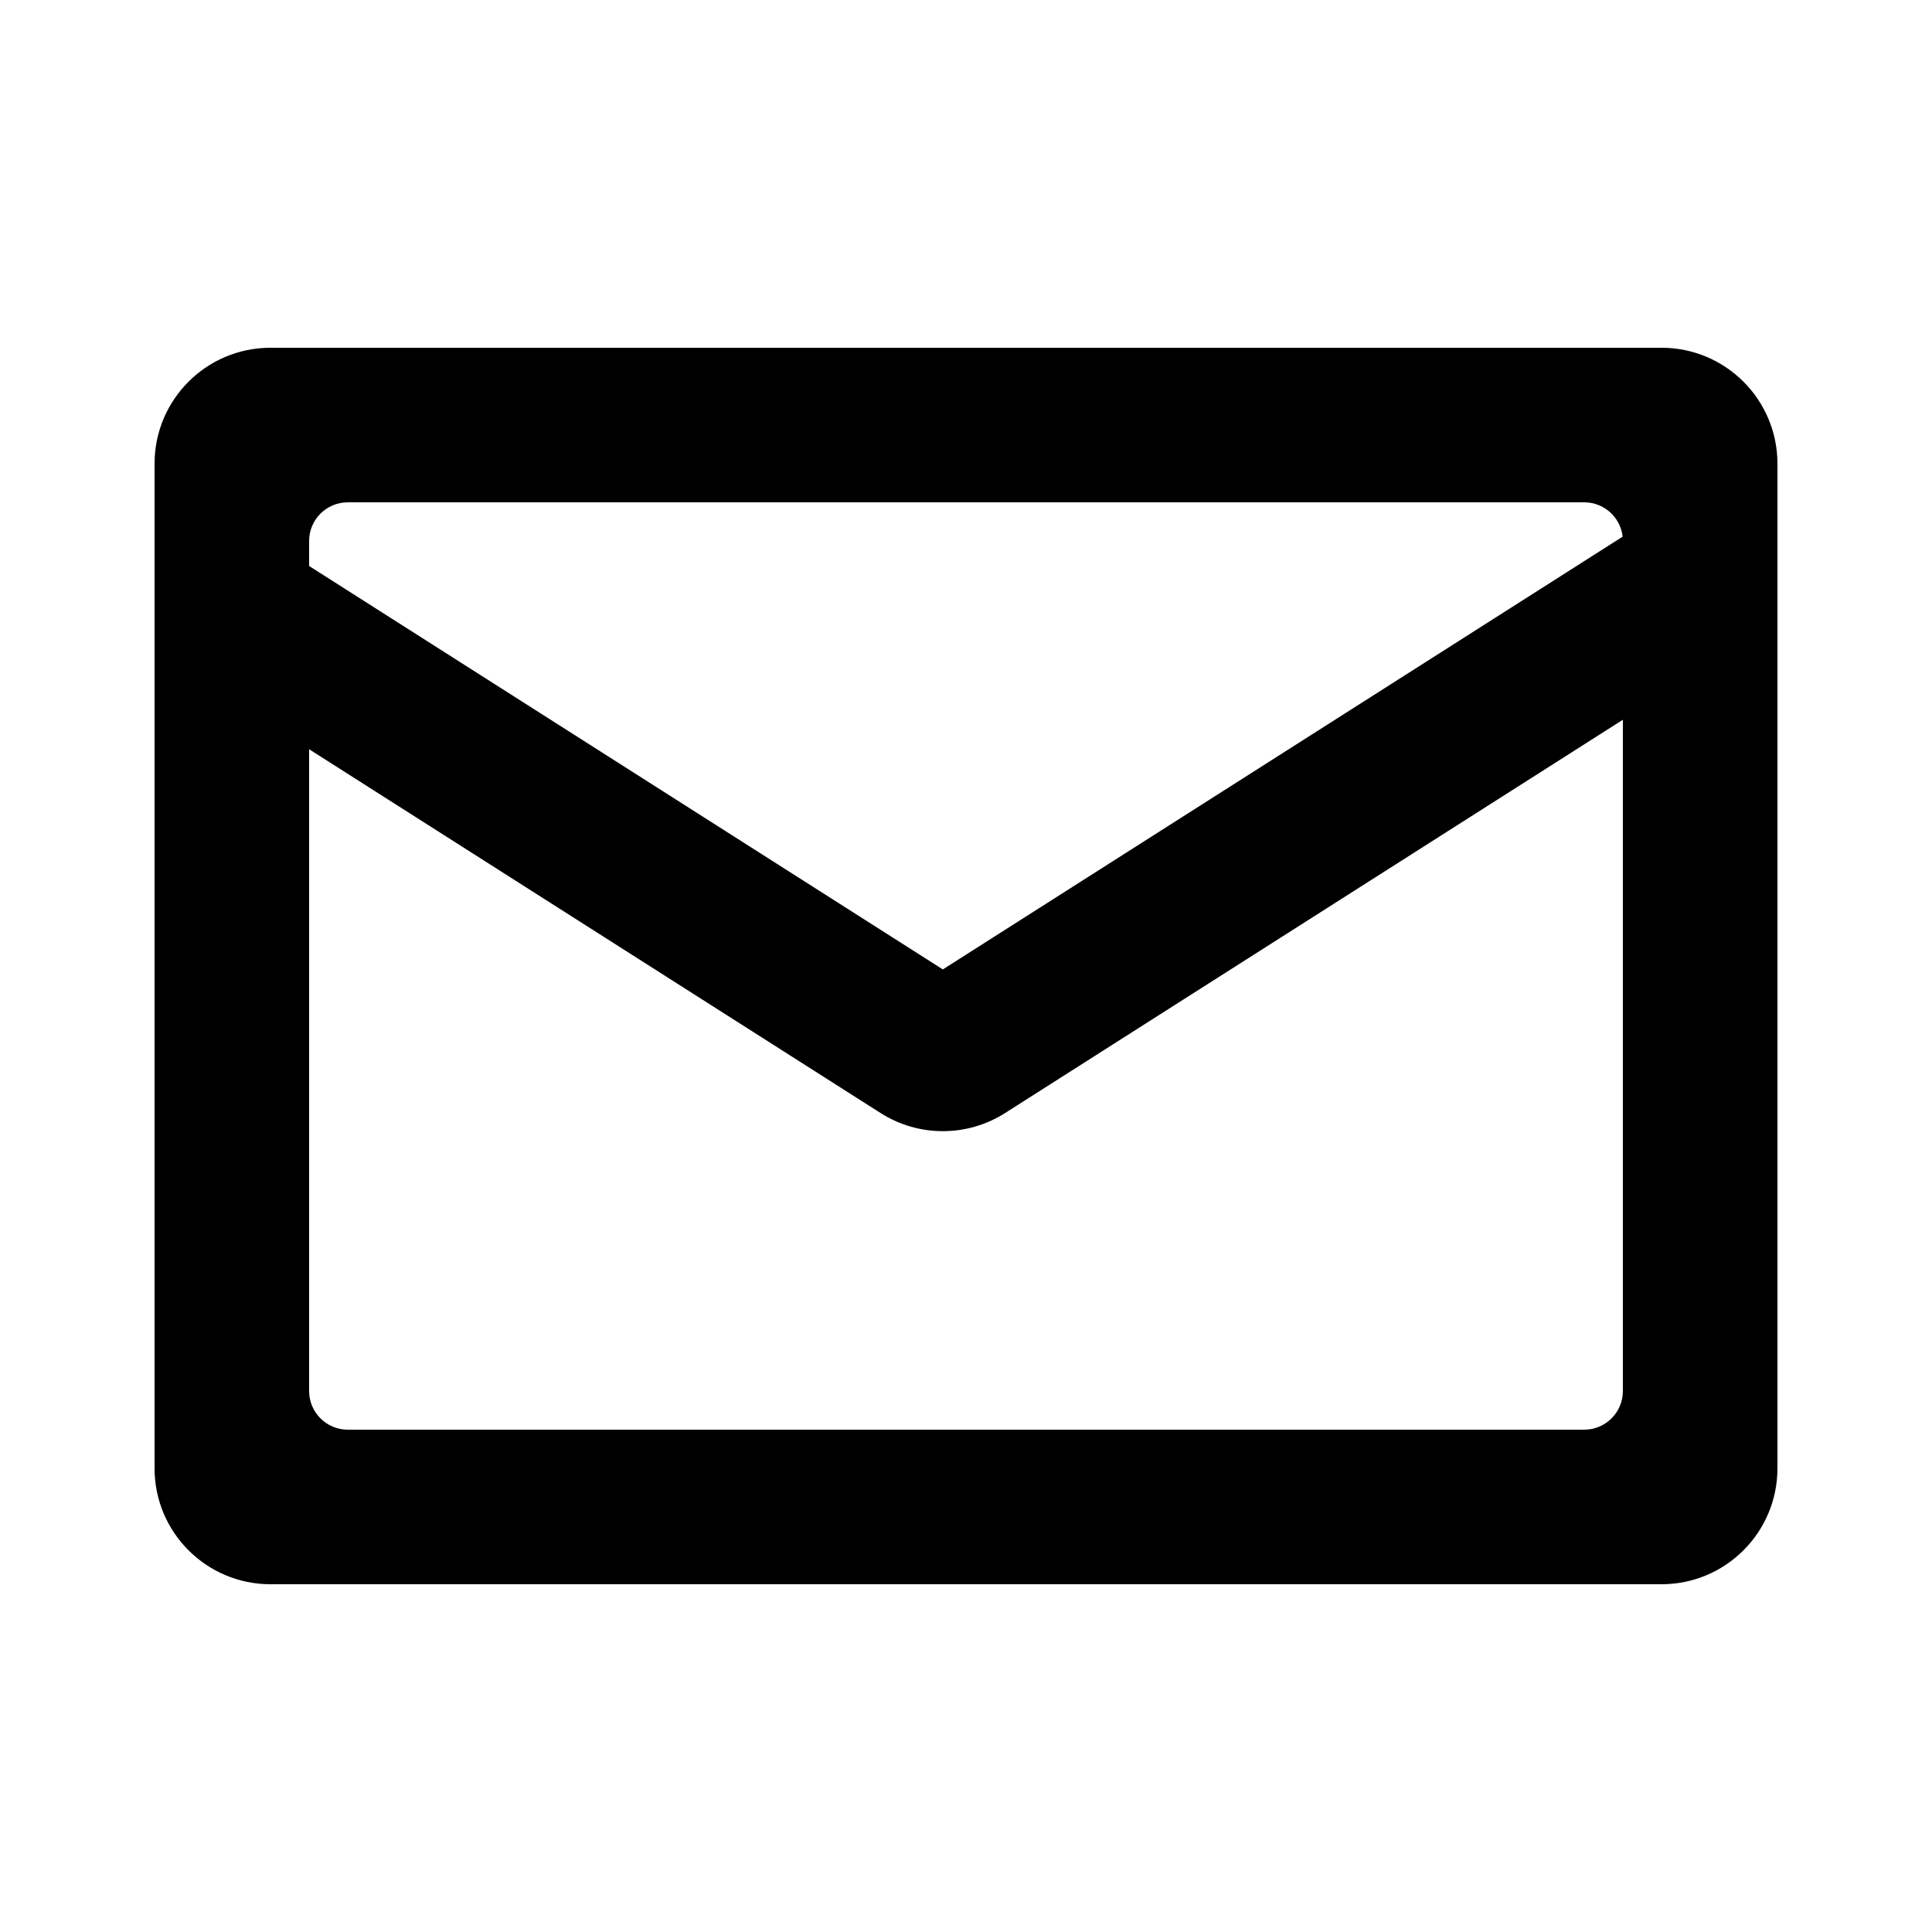
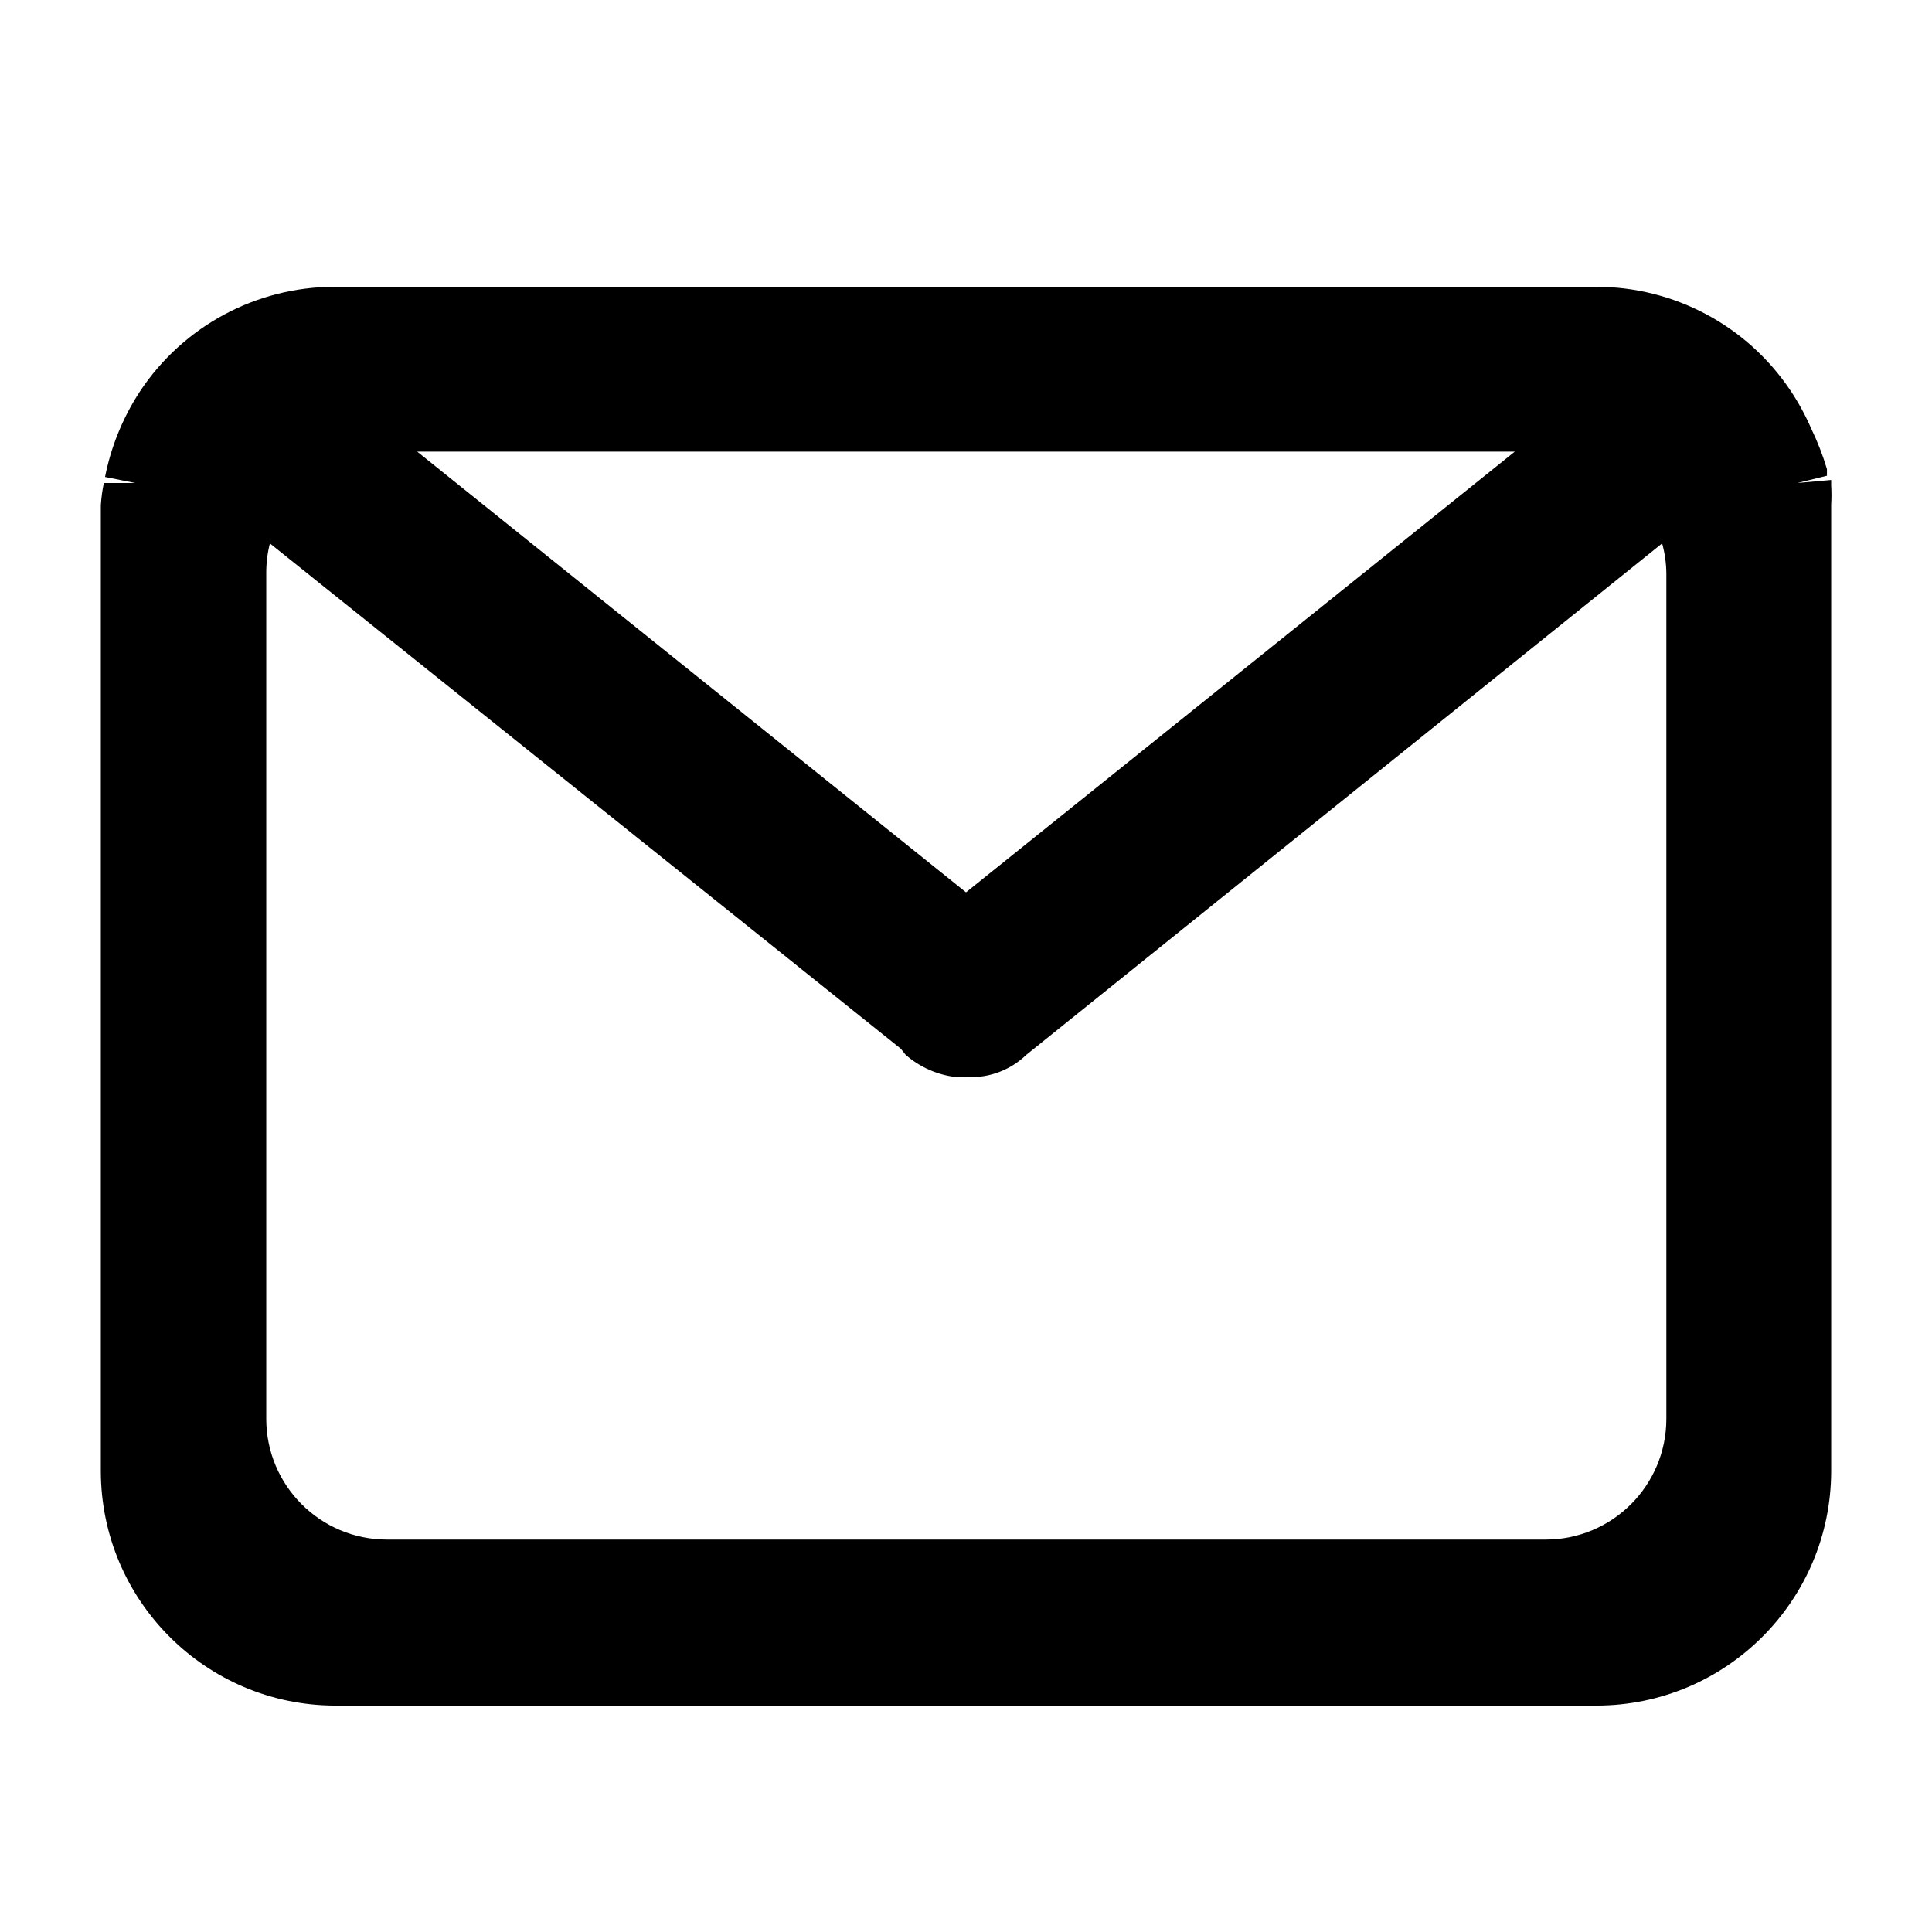
- <svg xmlns="http://www.w3.org/2000/svg" class="icon" width="200px" height="200.00px" viewBox="0 0 1024 1024" version="1.1">
-   <path fill="#000000" d="M143.36 184.32h737.28a61.44 61.44 0 0 1 61.44 61.44v532.48a61.44 61.44 0 0 1-61.44 61.44H143.36a61.44 61.44 0 0 1-61.44-61.44V245.76a61.44 61.44 0 0 1 61.44-61.44z m40.96 81.92a20.48 20.48 0 0 0-20.48 20.48v450.56a20.48 20.48 0 0 0 20.48 20.48h655.36a20.48 20.48 0 0 0 20.48-20.48V286.72a20.48 20.48 0 0 0-20.48-20.48H184.32z" />
-   <path fill="#000000" d="M499.712 513.823l372.531-237.158 43.991 69.12-383.508 244.142a61.44 61.44 0 0 1-66.007 0L83.21 345.784l43.991-69.12 372.531 237.158z" />
+ <svg xmlns="http://www.w3.org/2000/svg" t="1697597218782" class="icon" viewBox="0 0 1024 1024" version="1.1" p-id="4034" width="200" height="200">
+   <path d="M970.56 267.52a85.76 85.76 0 0 0 0-10.24v-2.88l-17.92 1.6 15.68-3.84v-3.52A141.44 141.44 0 0 0 960 227.2a128 128 0 0 0-11.2-20.48 123.84 123.84 0 0 0-103.04-54.72H176.96a123.84 123.84 0 0 0-102.72 55.36 128 128 0 0 0-11.84 22.72 124.8 124.8 0 0 0-6.72 22.72l16 3.2h-16.64a81.92 81.92 0 0 0-1.6 11.84v512a124.48 124.48 0 0 0 124.16 124.16h668.8a124.48 124.48 0 0 0 124.16-124.16v-512zM883.2 304v448a64 64 0 0 1-64 64H205.12a64 64 0 0 1-64-64v-448a64 64 0 0 1 1.92-16l334.4 267.84 2.56 3.2a48.96 48.96 0 0 0 26.88 11.84h6.08a42.24 42.24 0 0 0 31.04-11.84L880.96 288a62.08 62.08 0 0 1 2.24 16zM512 472.96l-290.88-233.6h581.76z" p-id="4035" />
</svg>
